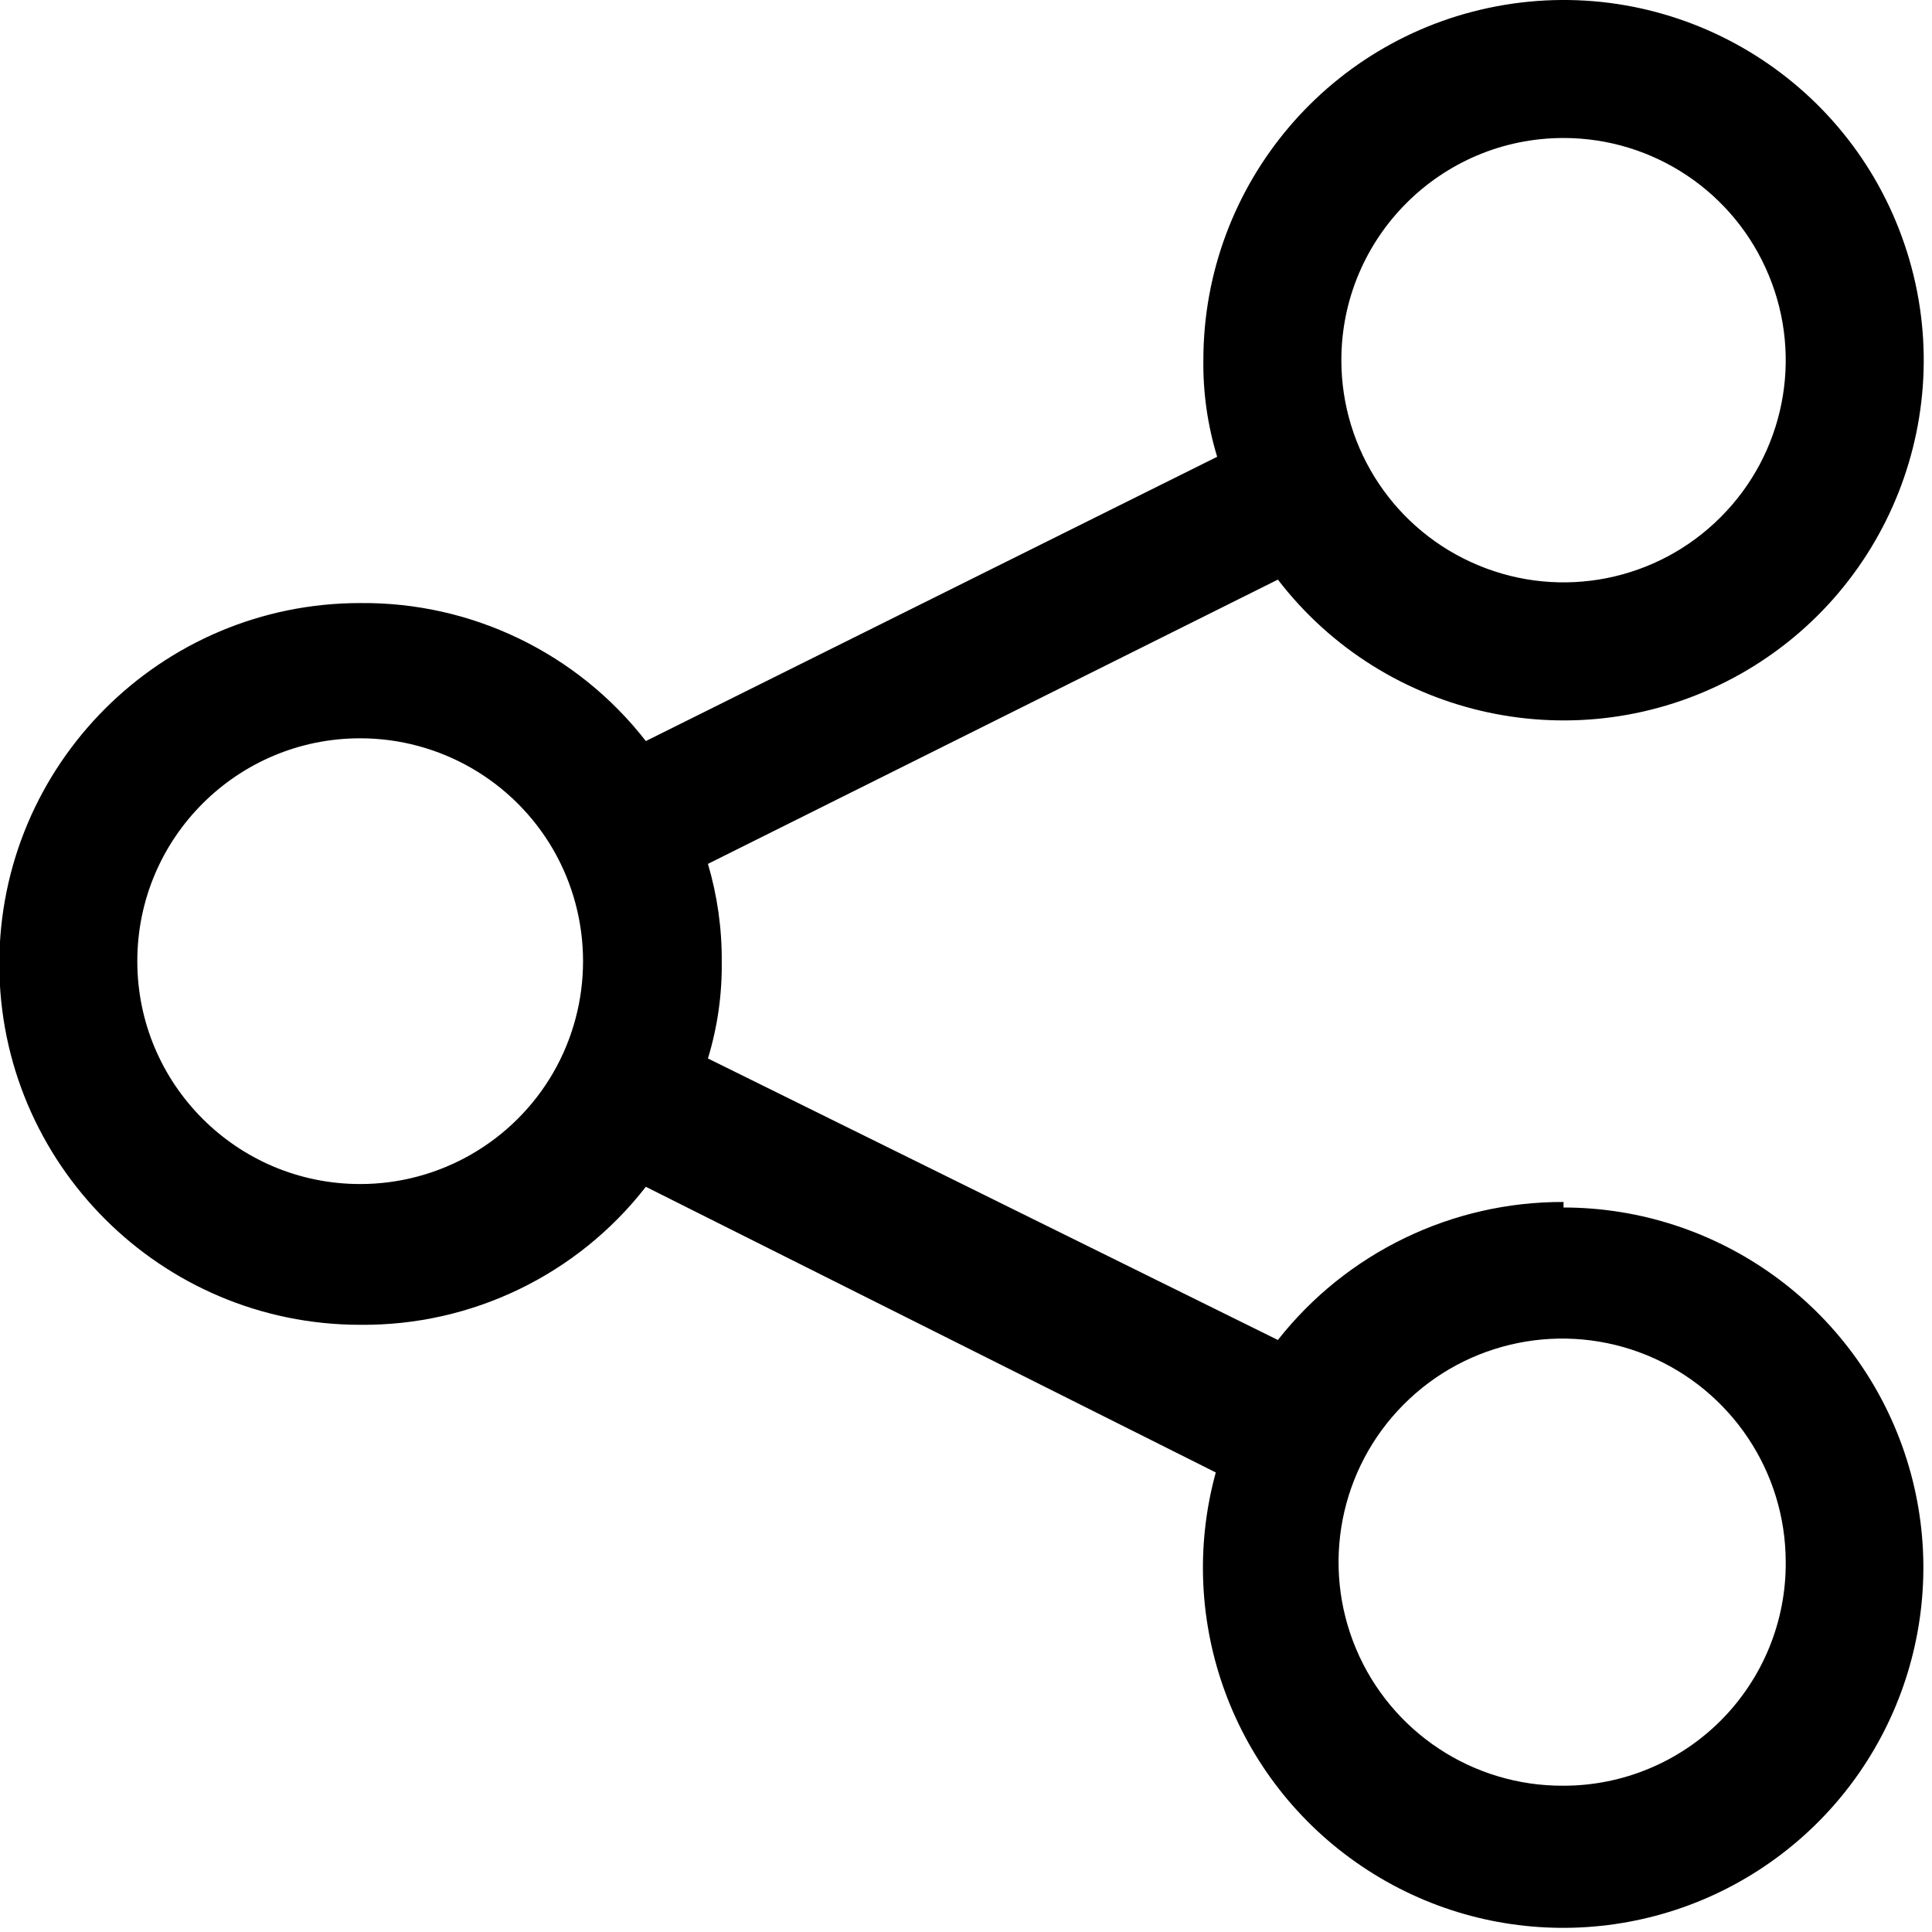
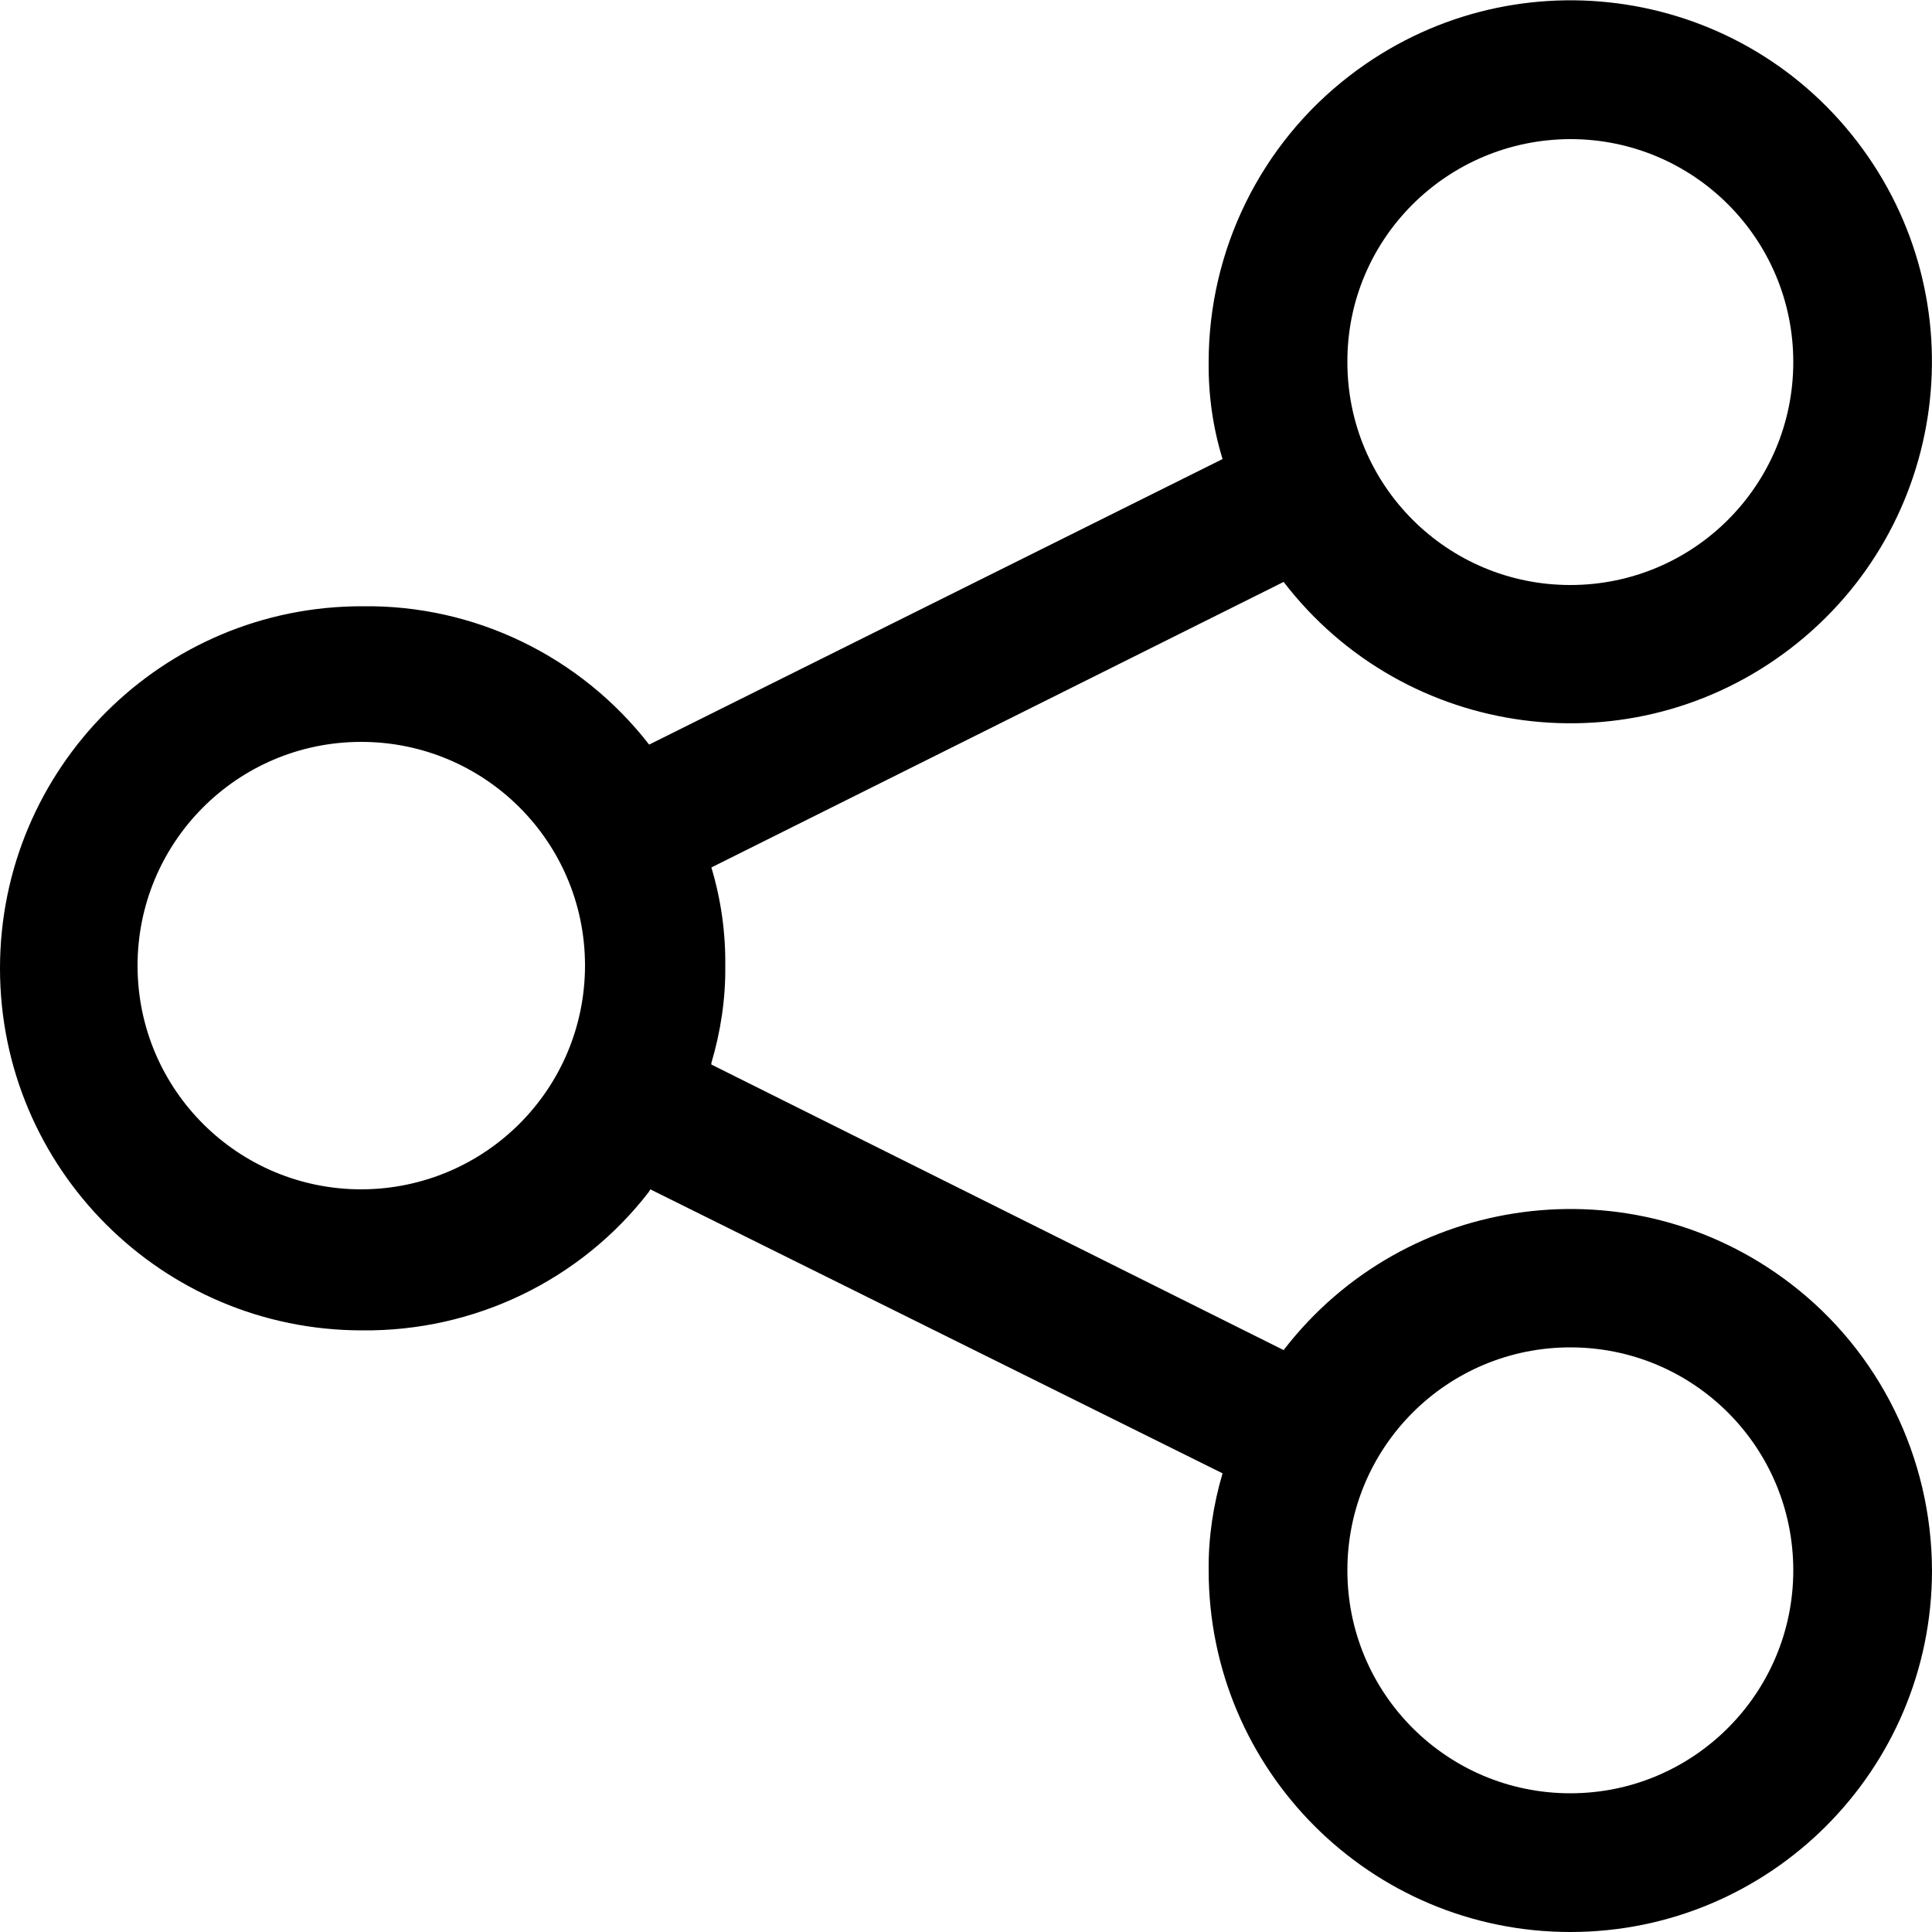
- <svg xmlns="http://www.w3.org/2000/svg" width="14px" height="14px" viewBox="0 0 14 14" version="1.1">
-   <defs />
-   <g id="Page-1" stroke="none" stroke-width="1" fill="none" fill-rule="evenodd">
-     <g id="114-stage-share" transform="translate(-1, 0)" fill="#000000">
-       <g id="Layer_2">
-         <g id="Icons">
-           <path d="M12.33,8.71 C11.523,8.707 10.759,9.076 10.26,9.71 L6.13,7.67 C6.199,7.443 6.233,7.207 6.23,6.97 C6.232,6.73 6.198,6.49 6.13,6.26 L10.26,4.2 C11.038,5.213 12.435,5.514 13.561,4.912 C14.687,4.309 15.212,2.98 14.801,1.771 C14.391,0.562 13.165,-0.173 11.905,0.035 C10.645,0.243 9.72,1.333 9.72,2.61 C9.717,2.847 9.751,3.083 9.82,3.31 L5.68,5.37 C5.184,4.732 4.418,4.362 3.61,4.37 C2.166,4.37 0.995,5.541 0.995,6.985 C0.995,8.429 2.166,9.6 3.61,9.6 C4.418,9.608 5.184,9.238 5.68,8.6 L9.81,10.67 C9.514,11.749 9.939,12.897 10.867,13.523 C11.795,14.15 13.019,14.114 13.909,13.436 C14.799,12.758 15.158,11.587 14.801,10.527 C14.443,9.466 13.449,8.751 12.33,8.75 L12.33,8.71 Z M12.33,1 C12.981,1 13.568,1.392 13.817,1.994 C14.067,2.595 13.929,3.288 13.468,3.748 C13.008,4.209 12.315,4.347 11.714,4.097 C11.112,3.848 10.72,3.261 10.72,2.61 C10.72,1.721 11.441,1 12.33,1 L12.33,1 Z M3.61,8.58 C2.718,8.58 1.995,7.857 1.995,6.965 C1.995,6.073 2.718,5.35 3.61,5.35 C4.187,5.35 4.72,5.658 5.009,6.157 C5.297,6.657 5.297,7.273 5.009,7.773 C4.72,8.272 4.187,8.58 3.61,8.58 L3.61,8.58 Z M12.33,12.94 C11.674,12.944 11.08,12.552 10.826,11.947 C10.572,11.342 10.708,10.643 11.171,10.178 C11.633,9.713 12.331,9.572 12.938,9.822 C13.544,10.073 13.94,10.664 13.94,11.32 C13.943,11.749 13.774,12.161 13.472,12.465 C13.17,12.769 12.759,12.94 12.33,12.94 L12.33,12.94 Z" id="Shape" />
-         </g>
-       </g>
-     </g>
-   </g>
+ <svg xmlns="http://www.w3.org/2000/svg" version="1.1" id="Layer_1" x="0px" y="0px" width="500px" height="500px" viewBox="0 0 500 500" enable-background="new 0 0 500 500" xml:space="preserve">
+   <path d="M463.4,332.2c-41-31.4-99.7-23.7-131.2,17.2l-148.1-73.9v-0.4c2.4-8.1,3.7-16.6,3.6-25.1c0.1-8.6-1.1-17.2-3.6-25.5  l148.1-73.9c31.5,41,90.2,48.7,131.2,17.2s48.7-90.2,17.2-131.2S390.4-12,349.4,19.5c-23.1,17.7-36.6,45.2-36.6,74.2  c-0.1,8.5,1.1,17,3.6,25.1L168,192.7c-17.8-22.9-45.2-36.2-74.2-35.8C42,156.8,0,198.8,0,250.6s42,93.7,93.7,93.7  c29,0.3,56.5-12.9,74.2-35.8l0.4-0.7l148.1,73.5c-2.4,8.1-3.7,16.6-3.6,25.1c0,51.7,41.9,93.6,93.6,93.6c51.7,0,93.6-41.9,93.6-93.6  C499.9,377.2,486.4,349.8,463.4,332.2L463.4,332.2z M406.4,36c31.9,0,57.7,25.8,57.7,57.7s-25.8,57.7-57.7,57.7  c-31.9,0-57.7-25.8-57.7-57.7c0,0,0,0,0,0l0,0C348.6,61.9,374.4,36.1,406.4,36C406.3,36,406.3,36,406.4,36L406.4,36z M93.7,307.8  c-32,0.1-58-25.7-58.1-57.7s25.7-58,57.7-58.1c32-0.1,58,25.7,58.1,57.7v0.3C151.3,281.9,125.6,307.6,93.7,307.8z M406.4,464.1  c-31.9,0-57.7-25.8-57.7-57.7s25.8-57.7,57.7-57.7s57.7,25.8,57.7,57.7v0l0,0C464.1,438.2,438.3,464.1,406.4,464.1L406.4,464.1  L406.4,464.1z" />
</svg>
